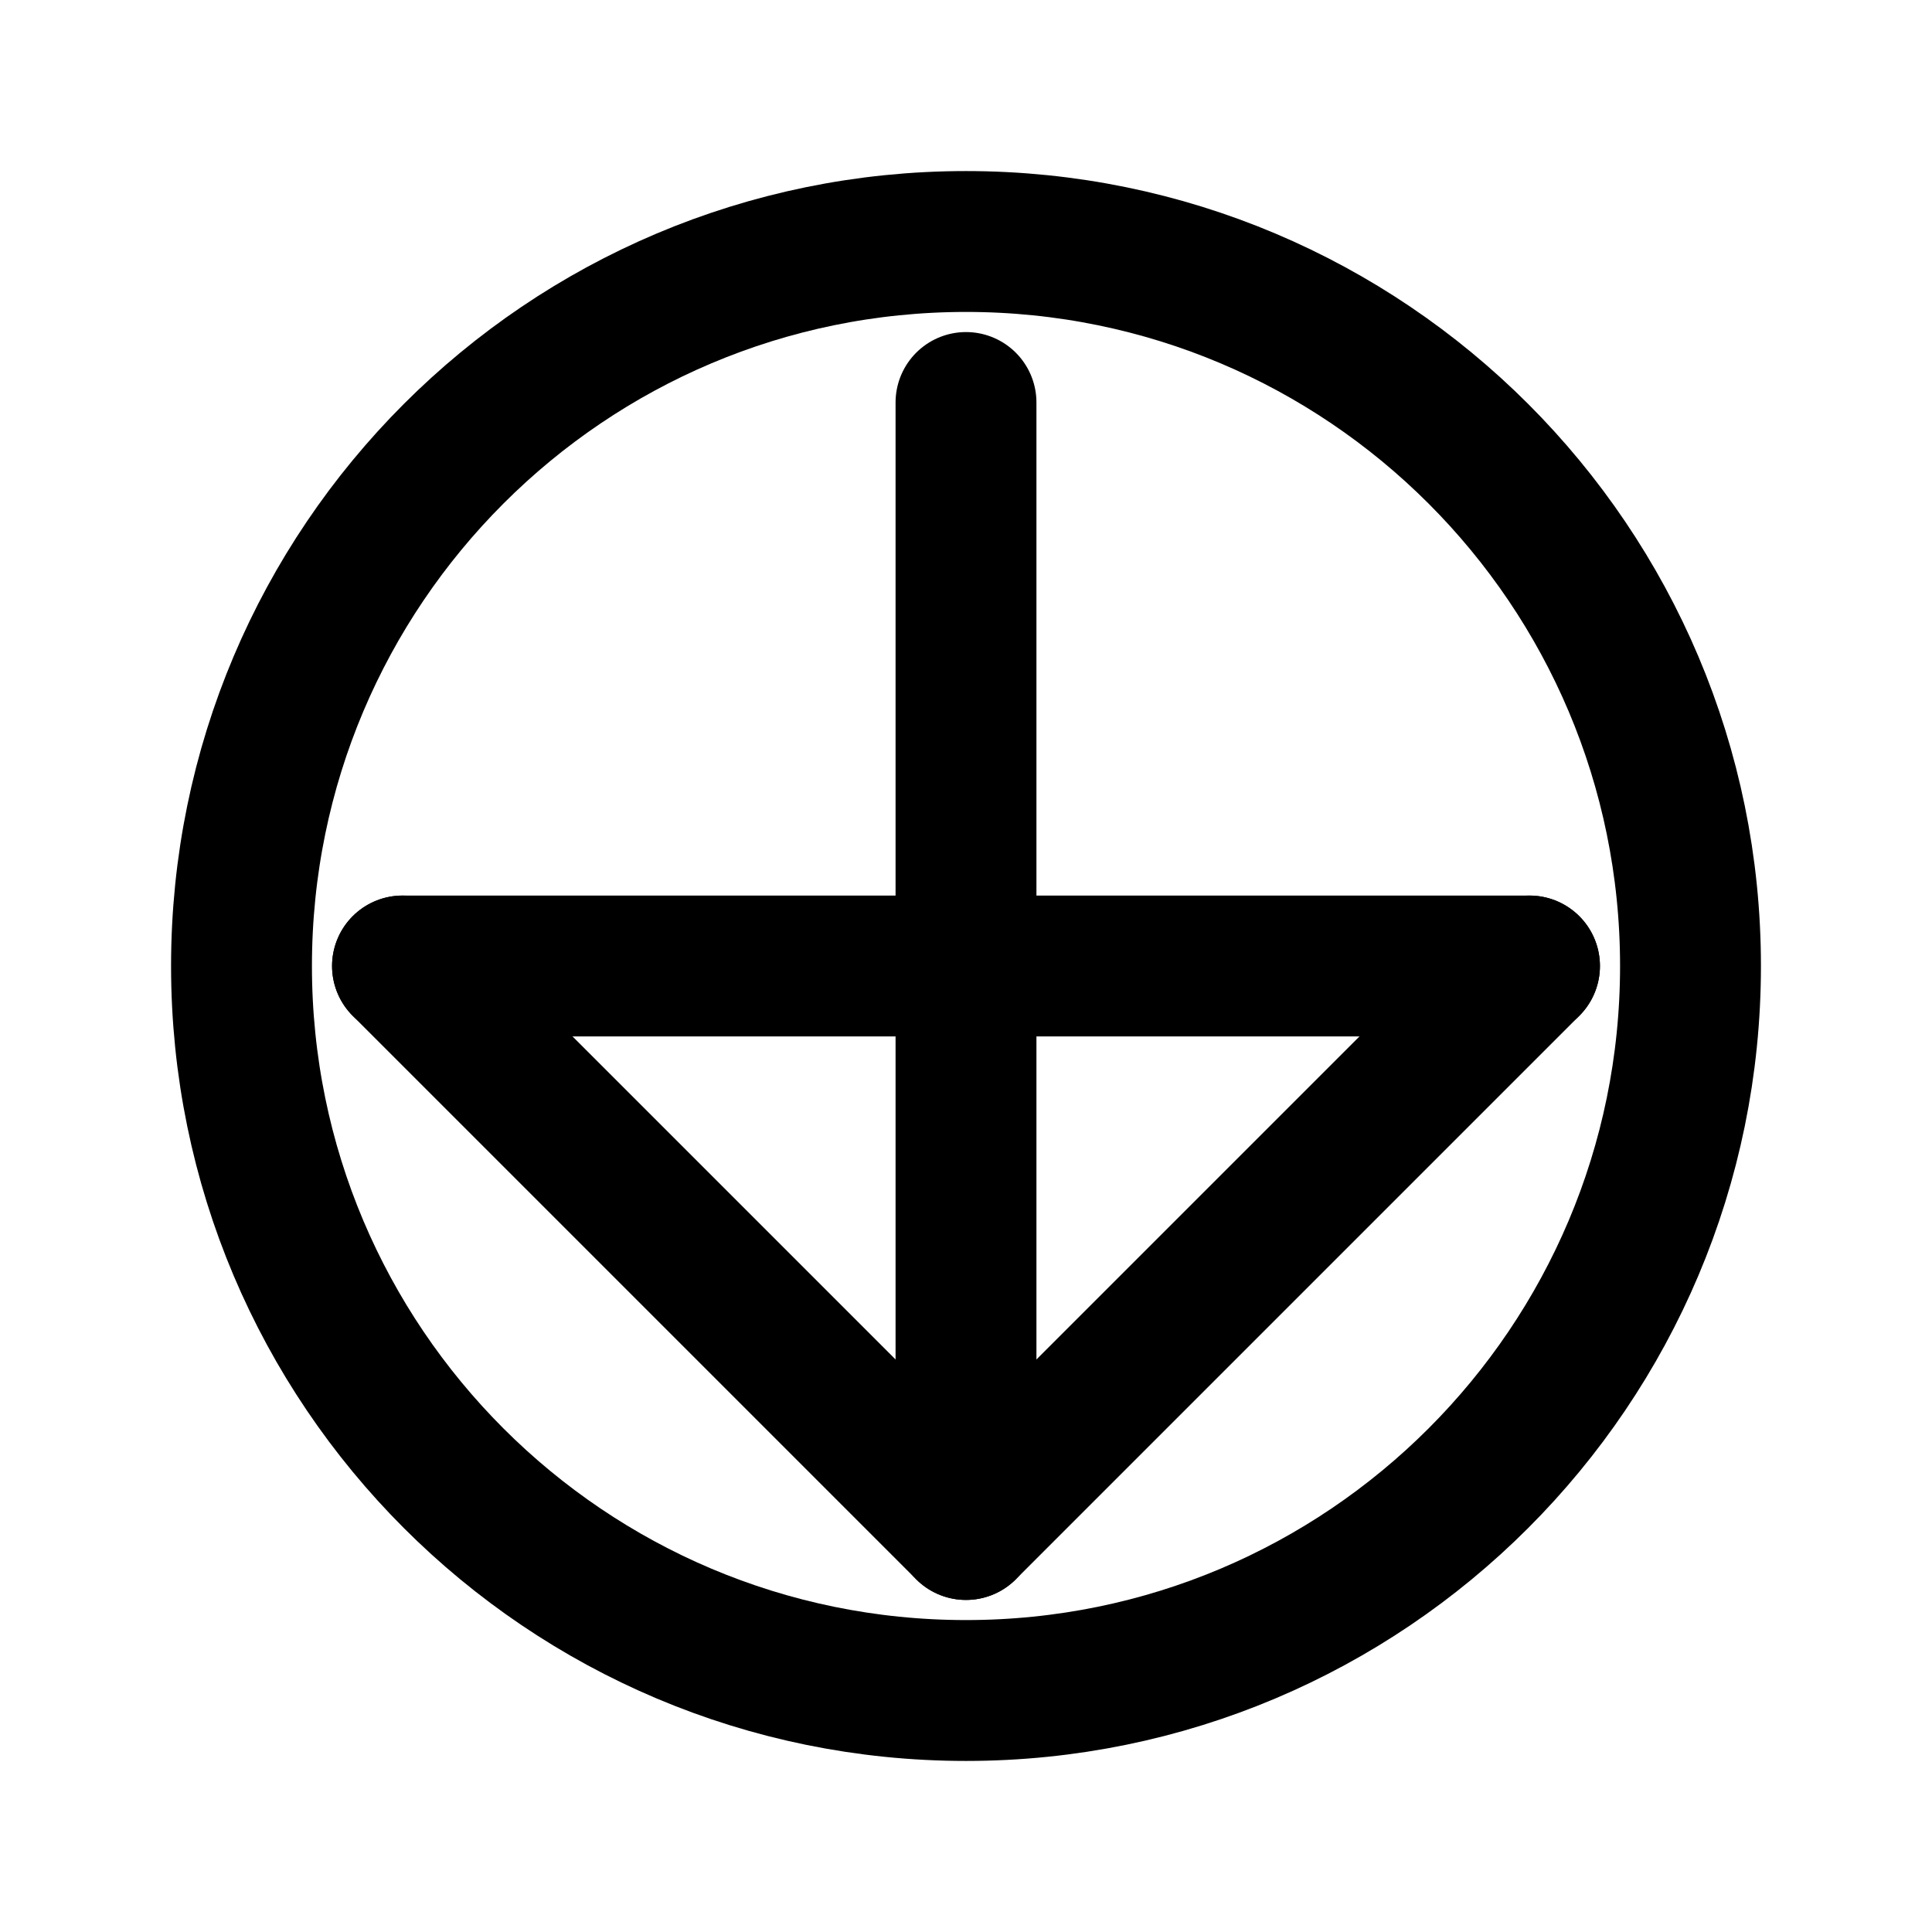
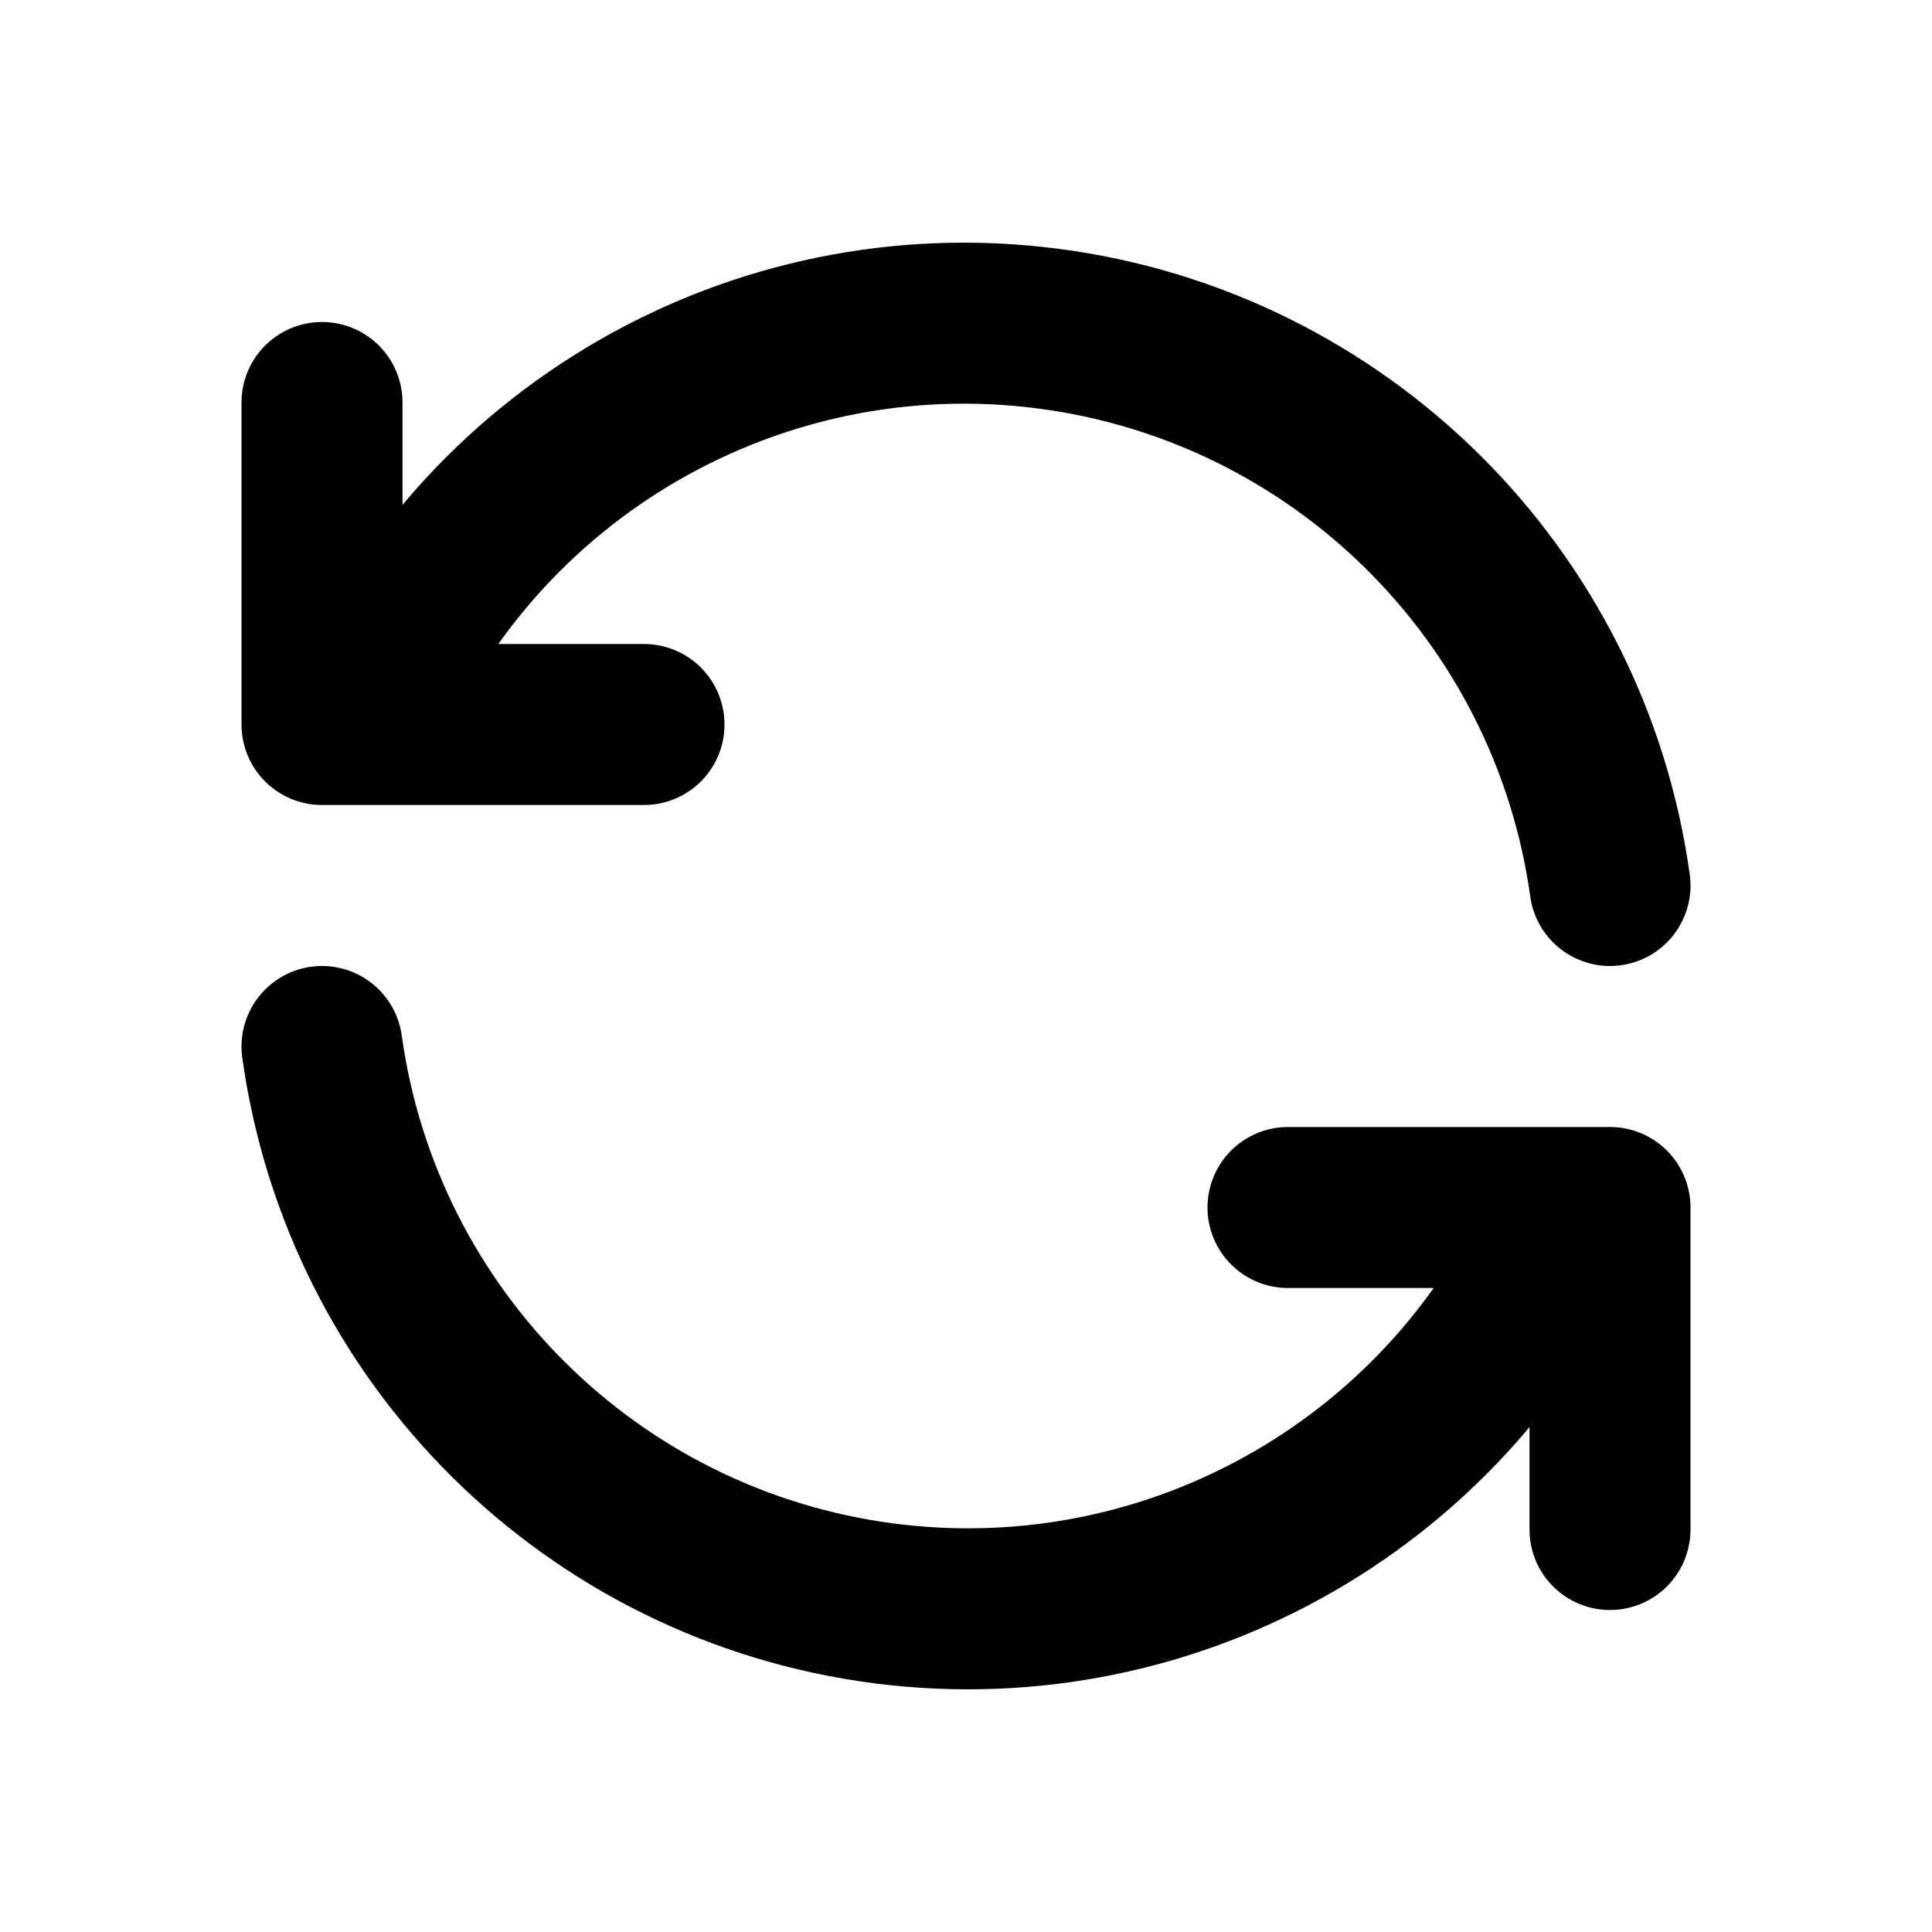
- <svg xmlns="http://www.w3.org/2000/svg" viewBox="0 0 24 24" width="24" height="24" fill="none">
-   <circle cx="12" cy="12" r="9" stroke="currentColor" stroke-width="1.75" />
-   <path d="M12 5v14M5 12h14" stroke="currentColor" stroke-width="1.75" stroke-linecap="round" stroke-linejoin="round" />
-   <path d="M5 12l7 7M19 12l-7 7" stroke="currentColor" stroke-width="1.75" stroke-linecap="round" stroke-linejoin="round" />
+ <svg xmlns="http://www.w3.org/2000/svg" width="24" height="24" viewBox="0 0 24 24" fill="none" stroke="currentColor" stroke-width="2" stroke-linecap="round" stroke-linejoin="round" class="icon icon-tabler icons-tabler-outline icon-tabler-refresh">
+   <path stroke="none" d="M0 0h24v24H0z" fill="none" />
+   <path d="M20 11a8.1 8.1 0 0 0 -15.5 -2m-.5 -4v4h4" />
+   <path d="M4 13a8.1 8.1 0 0 0 15.5 2m.5 4v-4h-4" />
</svg>
